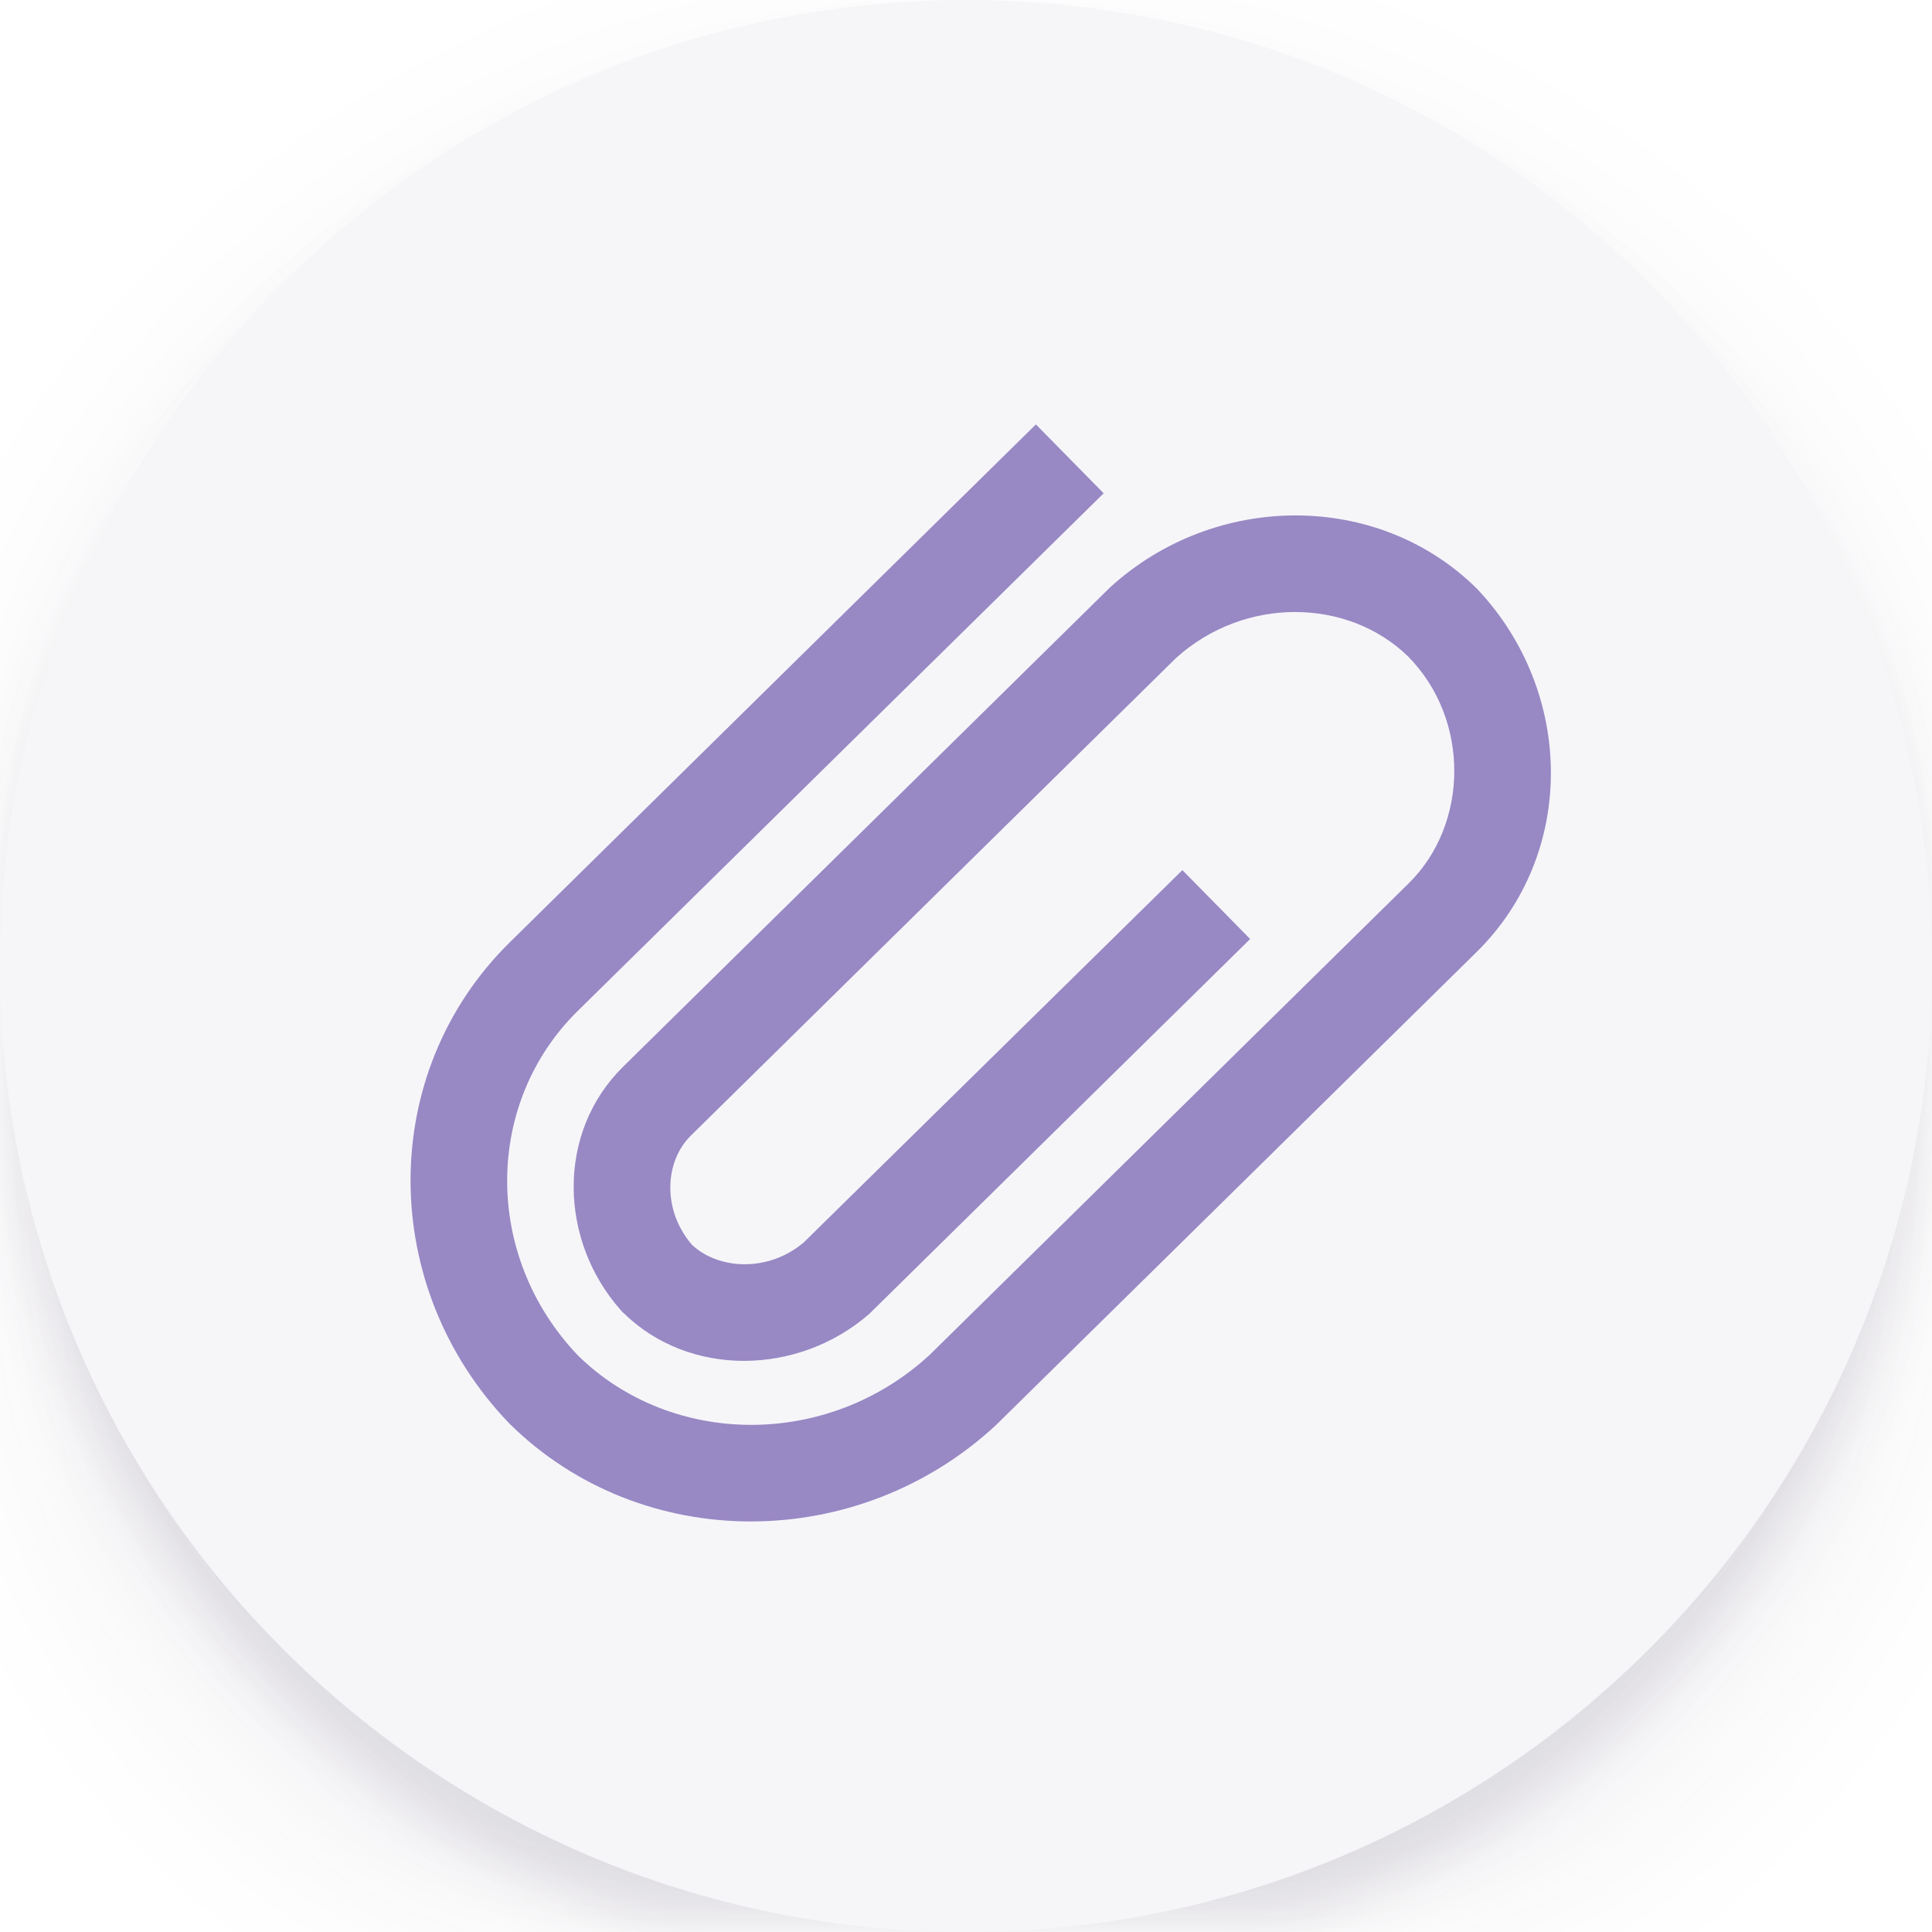
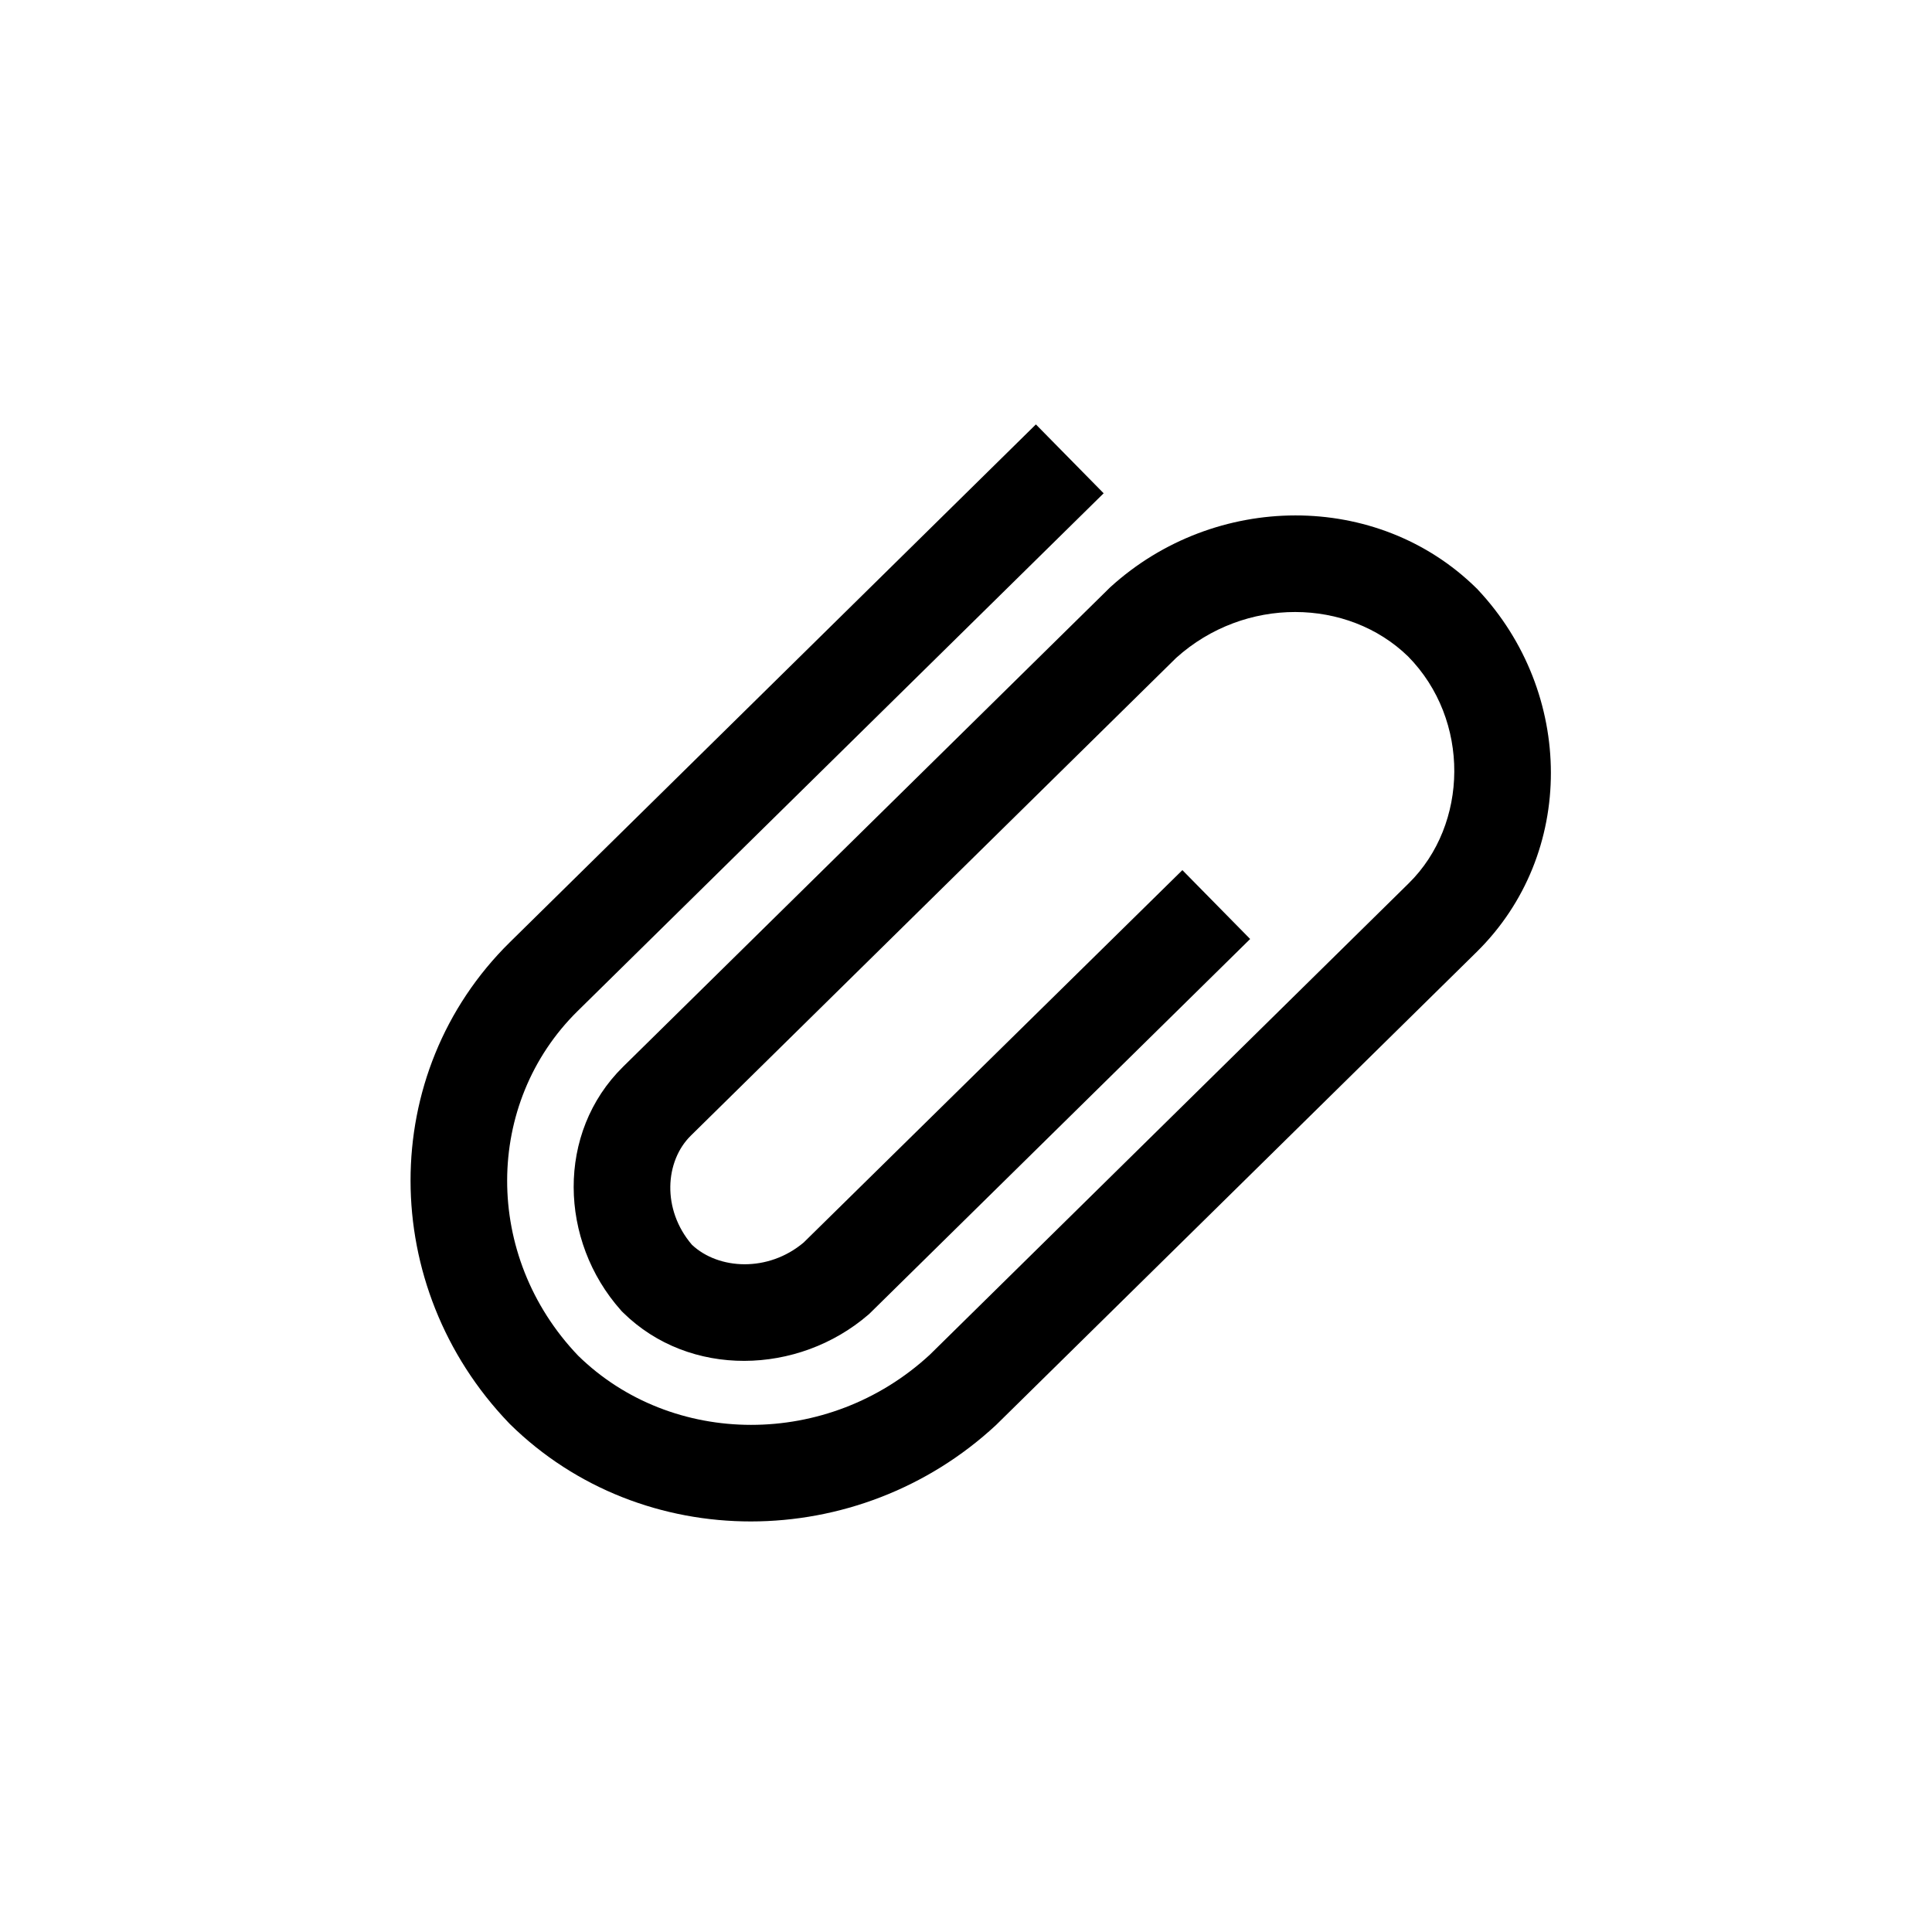
- <svg xmlns="http://www.w3.org/2000/svg" width="40" height="40" viewBox="0 0 40 40" fill="none">
-   <g filter="url(#filter0_dd)">
-     <circle cx="20" cy="20" r="20" fill="#F6F6F9" />
-   </g>
-   <path fill-rule="evenodd" clip-rule="evenodd" transform="translate(-3.5 -1.5)" d="M14.056 21.008L24.947 10.287L26.35 11.713L15.459 22.433C13.528 24.334 13.496 27.5 15.469 29.567C17.411 31.468 20.646 31.495 22.752 29.547L32.667 19.787C33.904 18.569 33.948 16.407 32.653 15.091C31.405 13.878 29.273 13.841 27.852 15.12L17.803 25.012C17.267 25.539 17.198 26.54 17.826 27.272C18.378 27.79 19.405 27.845 20.14 27.224L27.98 19.515L29.383 20.941L21.501 28.699L21.476 28.721C20.025 29.97 17.778 30.032 16.4 28.675L16.376 28.652L16.354 28.627C15.076 27.19 15.012 24.952 16.4 23.586L26.478 13.666L26.493 13.652C28.65 11.692 32.012 11.654 34.07 13.68L34.085 13.694L34.098 13.709C36.098 15.841 36.138 19.177 34.07 21.212L24.134 30.992L24.124 31.002C21.27 33.655 16.8 33.683 14.056 30.983L14.046 30.972L14.036 30.962C11.332 28.144 11.304 23.717 14.056 21.008Z" fill="#9888C4" />
-   <defs>
-     <filter id="filter0_dd" x="0" y="0" width="40" height="40" filterUnits="userSpaceOnUse" color-interpolation-filters="sRGB">
-       <feFlood flood-opacity="0" result="BackgroundImageFix" />
-       <feColorMatrix in="SourceAlpha" type="matrix" values="0 0 0 0 0 0 0 0 0 0 0 0 0 0 0 0 0 0 127 0" />
-       <feOffset dy="2" />
-       <feGaussianBlur stdDeviation="2" />
-       <feColorMatrix type="matrix" values="0 0 0 0 0.186 0 0 0 0 0.105 0 0 0 0 0.287 0 0 0 0.08 0" />
-       <feBlend mode="normal" in2="BackgroundImageFix" result="effect1_dropShadow" />
-       <feColorMatrix in="SourceAlpha" type="matrix" values="0 0 0 0 0 0 0 0 0 0 0 0 0 0 0 0 0 0 127 0" />
-       <feOffset dy="1" />
-       <feGaussianBlur stdDeviation="0.5" />
-       <feColorMatrix type="matrix" values="0 0 0 0 0.183 0 0 0 0 0.159 0 0 0 0 0.25 0 0 0 0.1 0" />
-       <feBlend mode="normal" in2="effect1_dropShadow" result="effect2_dropShadow" />
-       <feBlend mode="normal" in="SourceGraphic" in2="effect2_dropShadow" result="shape" />
-     </filter>
-   </defs>
+ <svg xmlns="http://www.w3.org/2000/svg" width="40" height="40" viewBox="0 0 40 40">
+   <path fill-rule="evenodd" clip-rule="evenodd" transform="translate(-3.5 -1.5)" d="M14.056 21.008L24.947 10.287L26.35 11.713L15.459 22.433C13.528 24.334 13.496 27.5 15.469 29.567C17.411 31.468 20.646 31.495 22.752 29.547L32.667 19.787C33.904 18.569 33.948 16.407 32.653 15.091C31.405 13.878 29.273 13.841 27.852 15.12L17.803 25.012C17.267 25.539 17.198 26.54 17.826 27.272C18.378 27.79 19.405 27.845 20.14 27.224L27.98 19.515L29.383 20.941L21.501 28.699L21.476 28.721C20.025 29.97 17.778 30.032 16.4 28.675L16.376 28.652L16.354 28.627C15.076 27.19 15.012 24.952 16.4 23.586L26.478 13.666L26.493 13.652C28.65 11.692 32.012 11.654 34.07 13.68L34.085 13.694L34.098 13.709C36.098 15.841 36.138 19.177 34.07 21.212L24.134 30.992L24.124 31.002C21.27 33.655 16.8 33.683 14.056 30.983L14.046 30.972L14.036 30.962C11.332 28.144 11.304 23.717 14.056 21.008Z" />
</svg>
